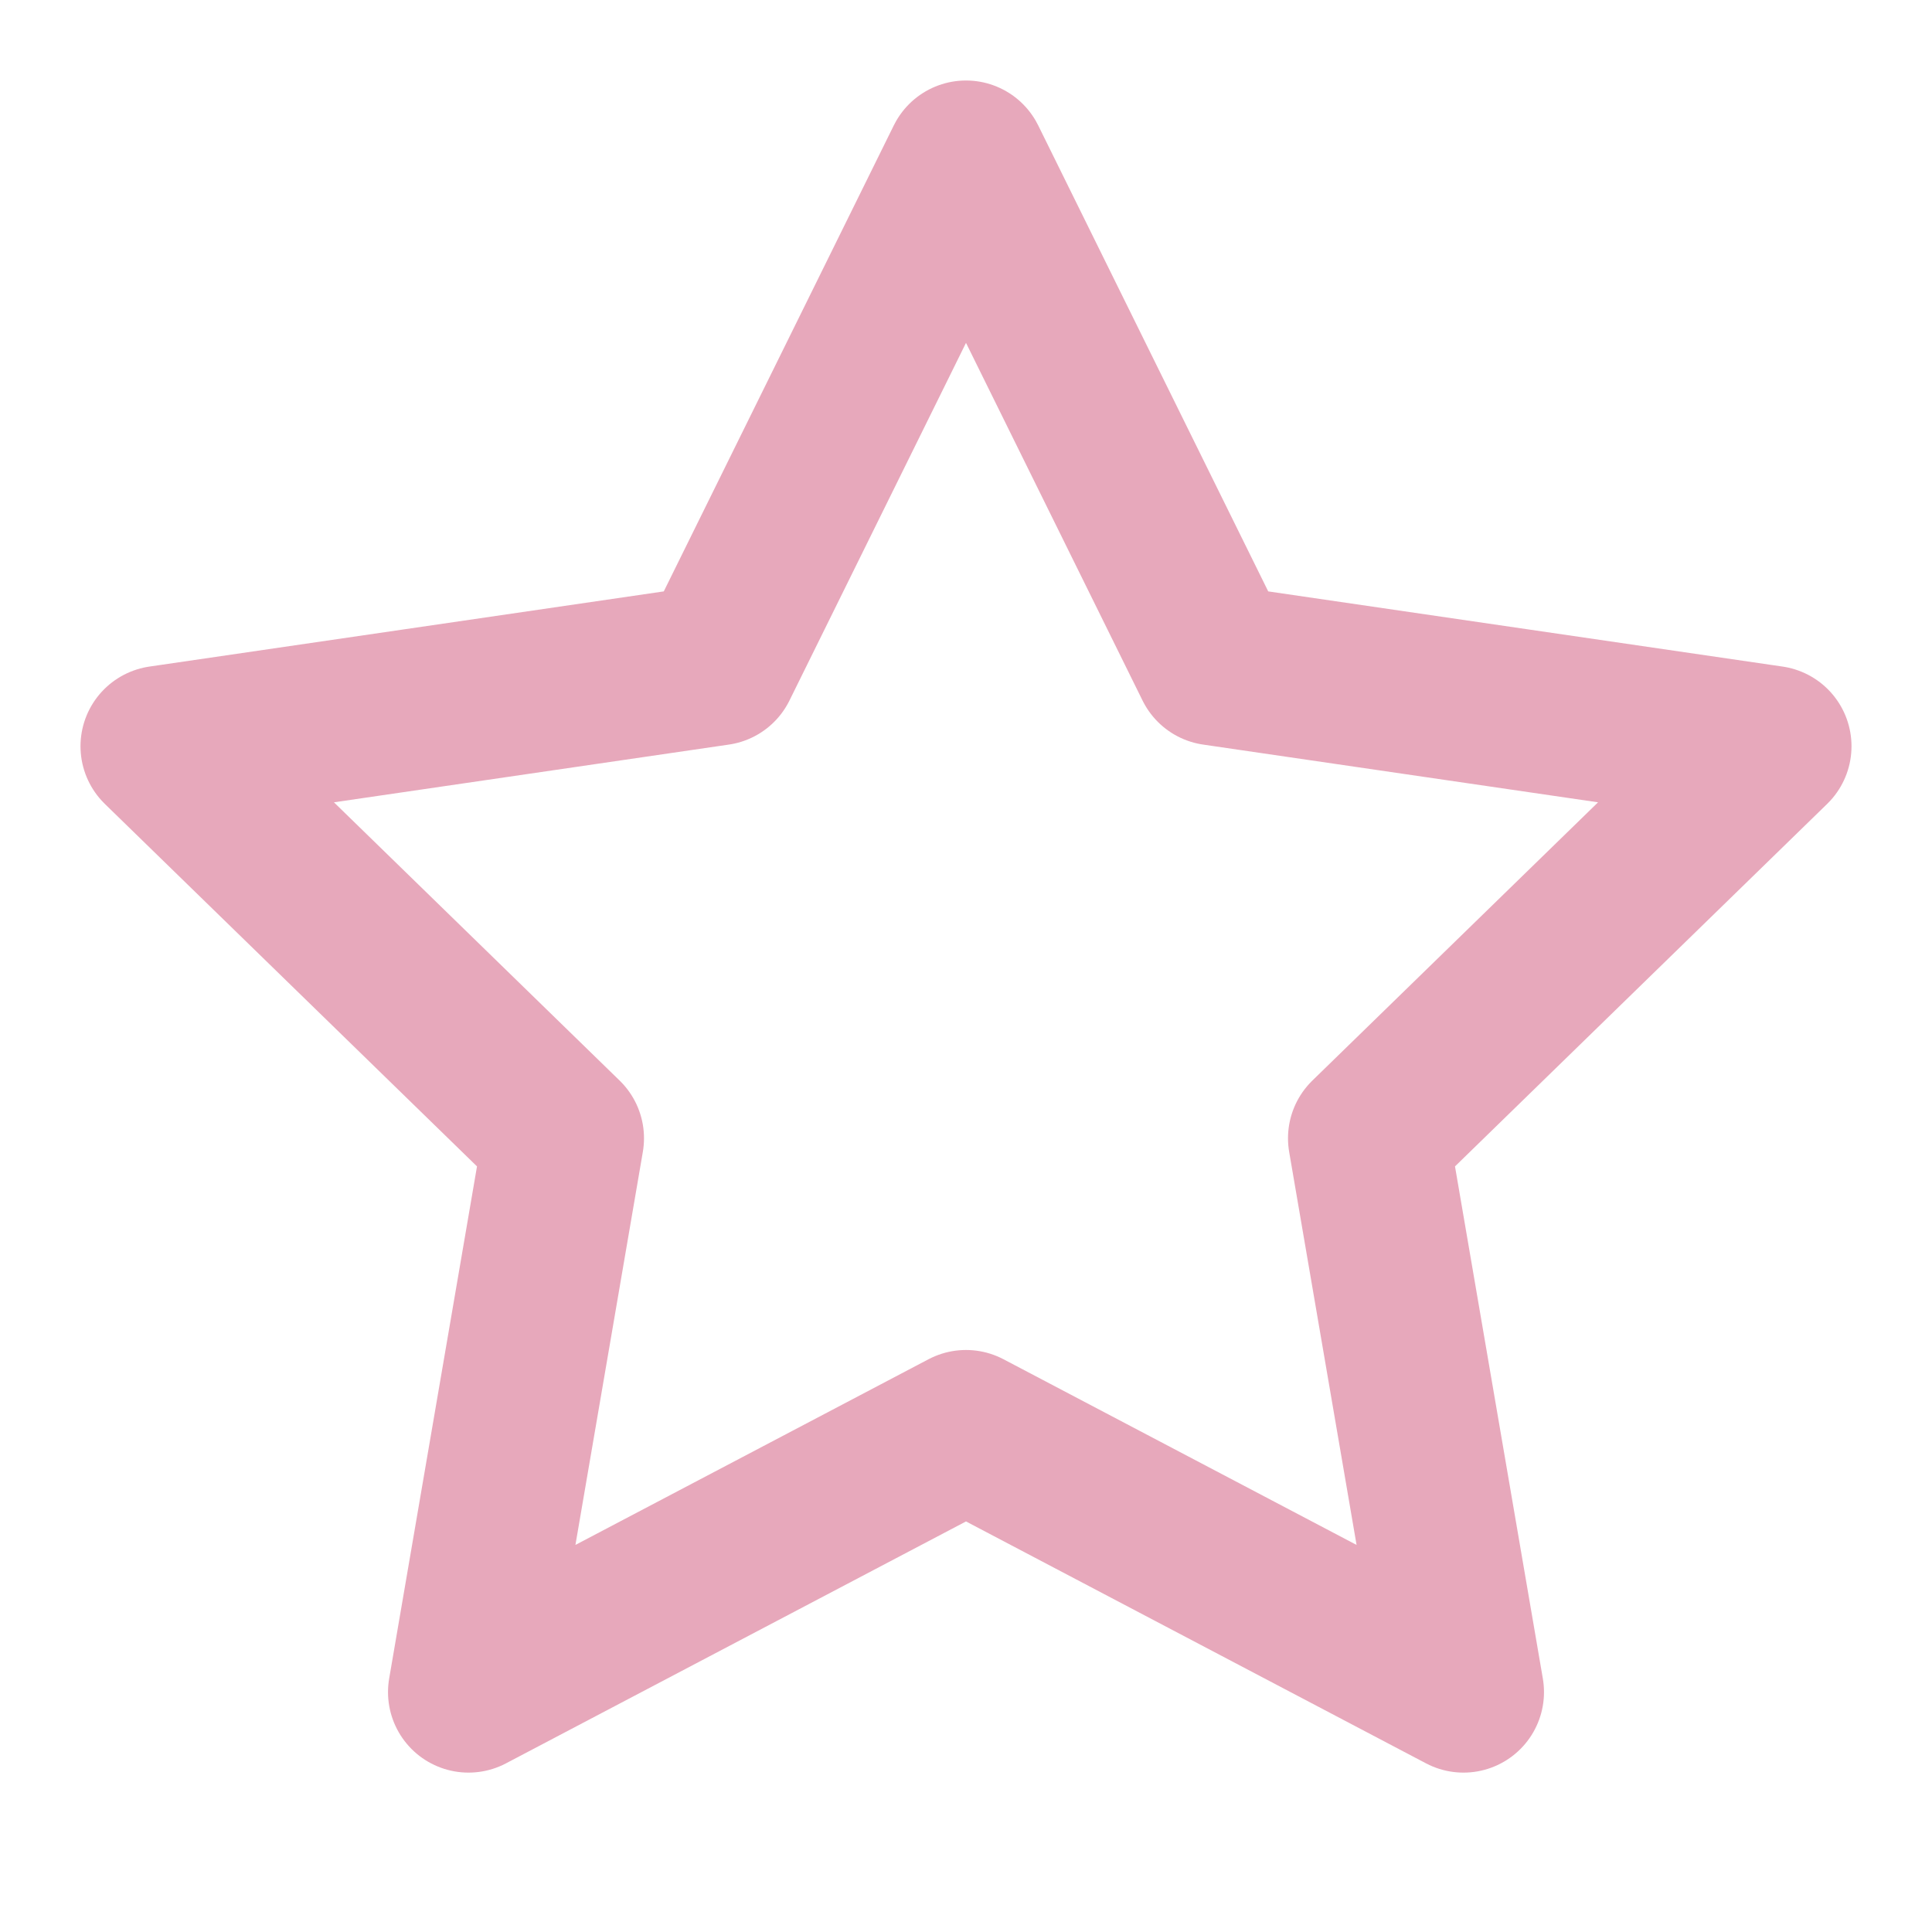
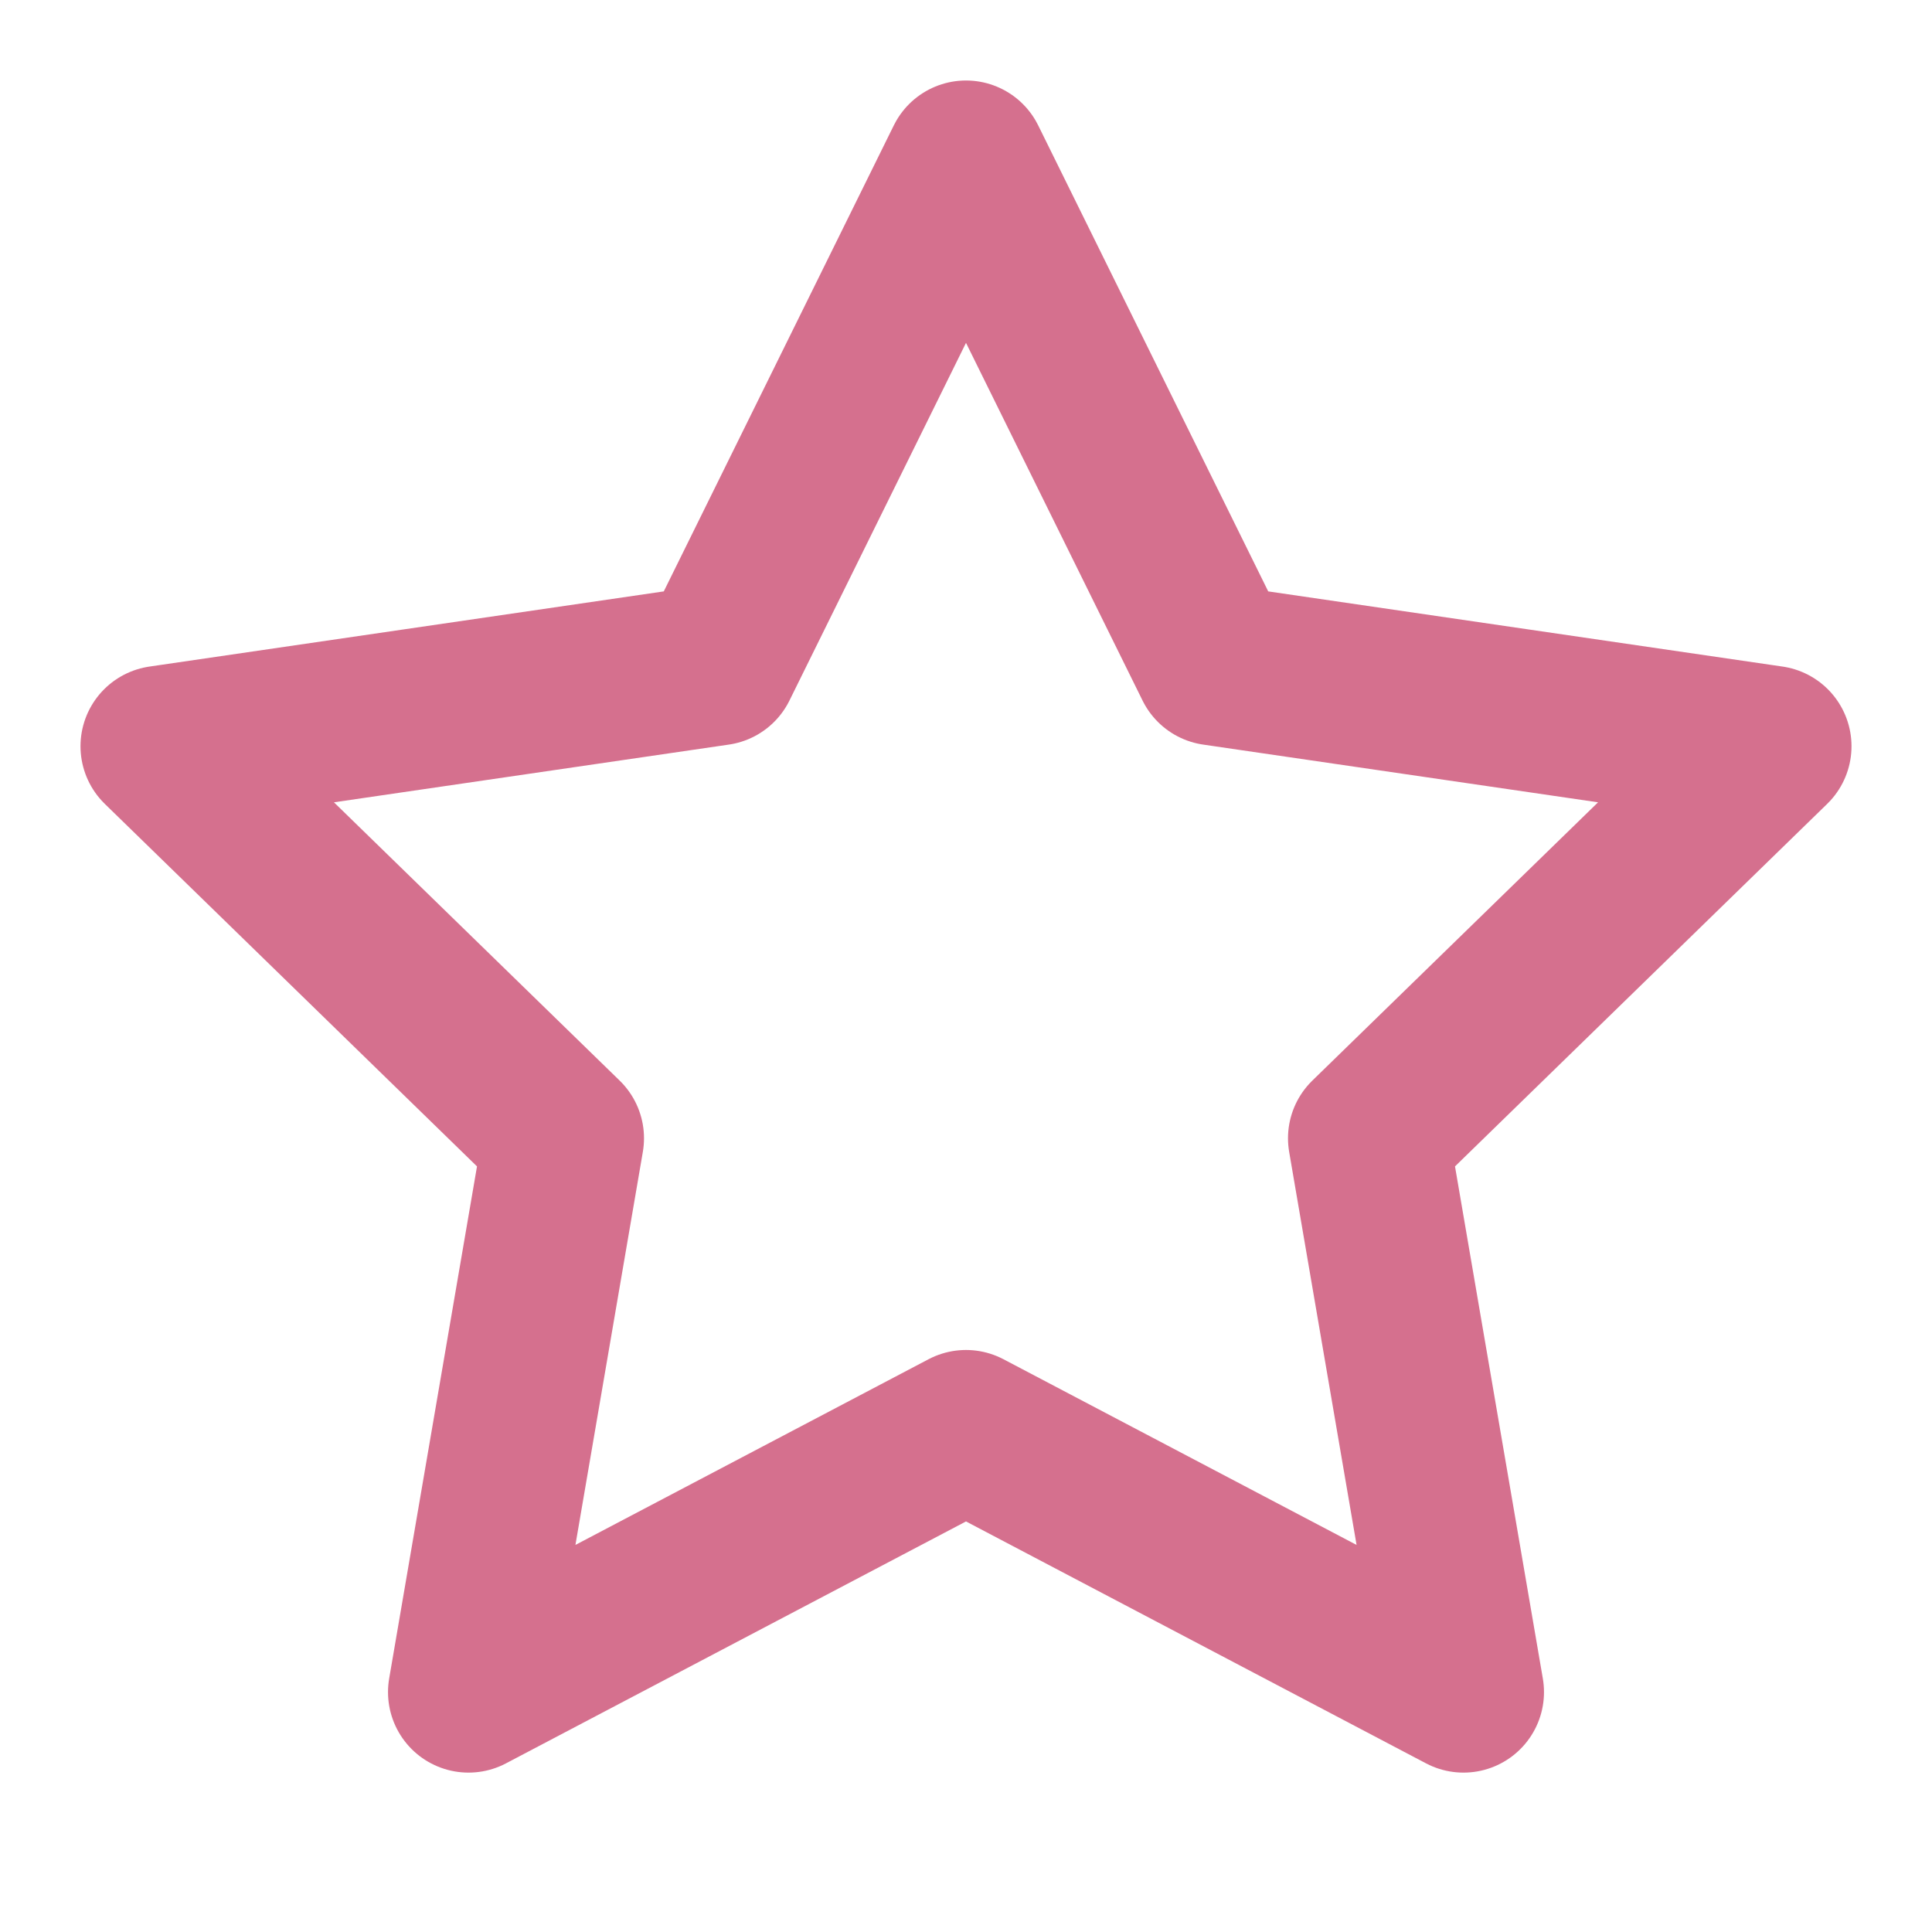
- <svg xmlns="http://www.w3.org/2000/svg" width="36" height="36" viewBox="0 0 36 36" fill="none">
-   <path d="M18 3L22.635 12.39L33 13.905L25.5 21.21L27.27 31.53L18 26.655L8.73 31.53L10.5 21.21L3 13.905L13.365 12.39L18 3Z" stroke="#E7A8BB" stroke-width="3" stroke-linecap="round" stroke-linejoin="round" />
+ <svg xmlns="http://www.w3.org/2000/svg" width="24" height="24" viewBox="0 0 24 24" fill="none">
+   <g id="star">
+     <path id="Vector" d="M12 2L15.09 8.26L22 9.27L17 14.14L18.18 21.02L12 17.77L5.82 21.02L7 14.14L2 9.27L8.91 8.26L12 2Z" stroke="#D5708E" stroke-width="2" stroke-linecap="round" stroke-linejoin="round" />
+   </g>
</svg>
